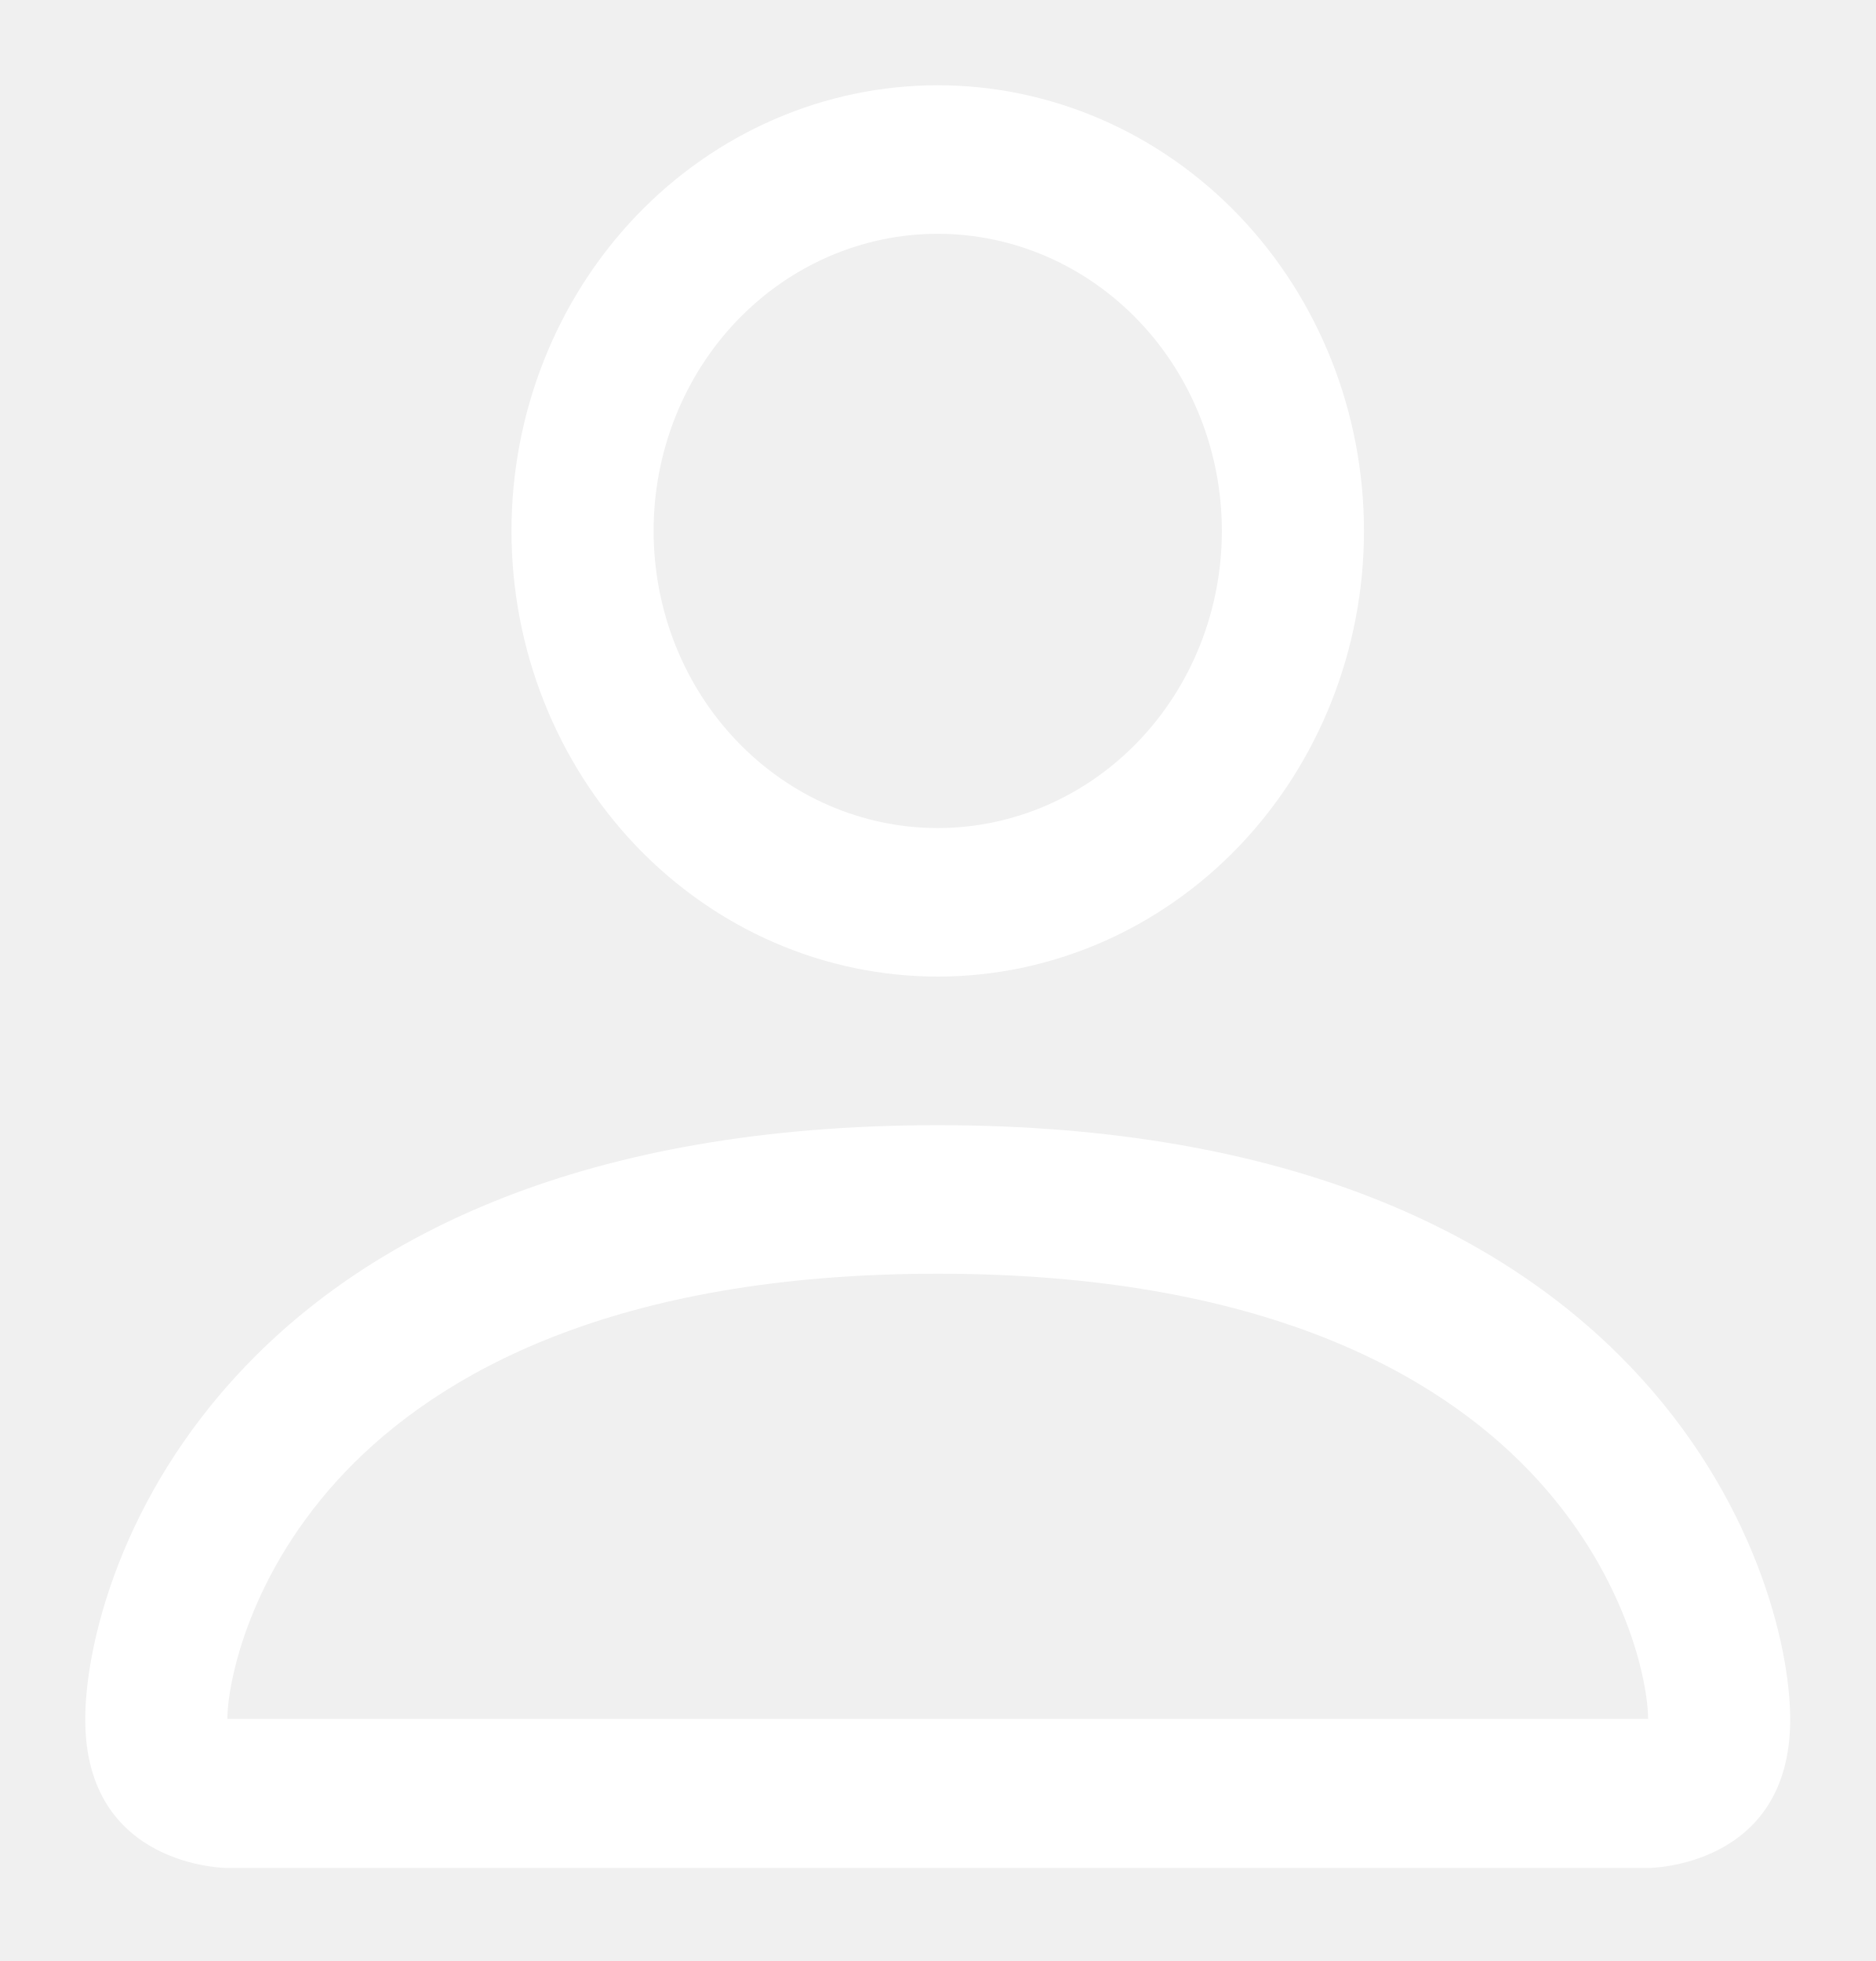
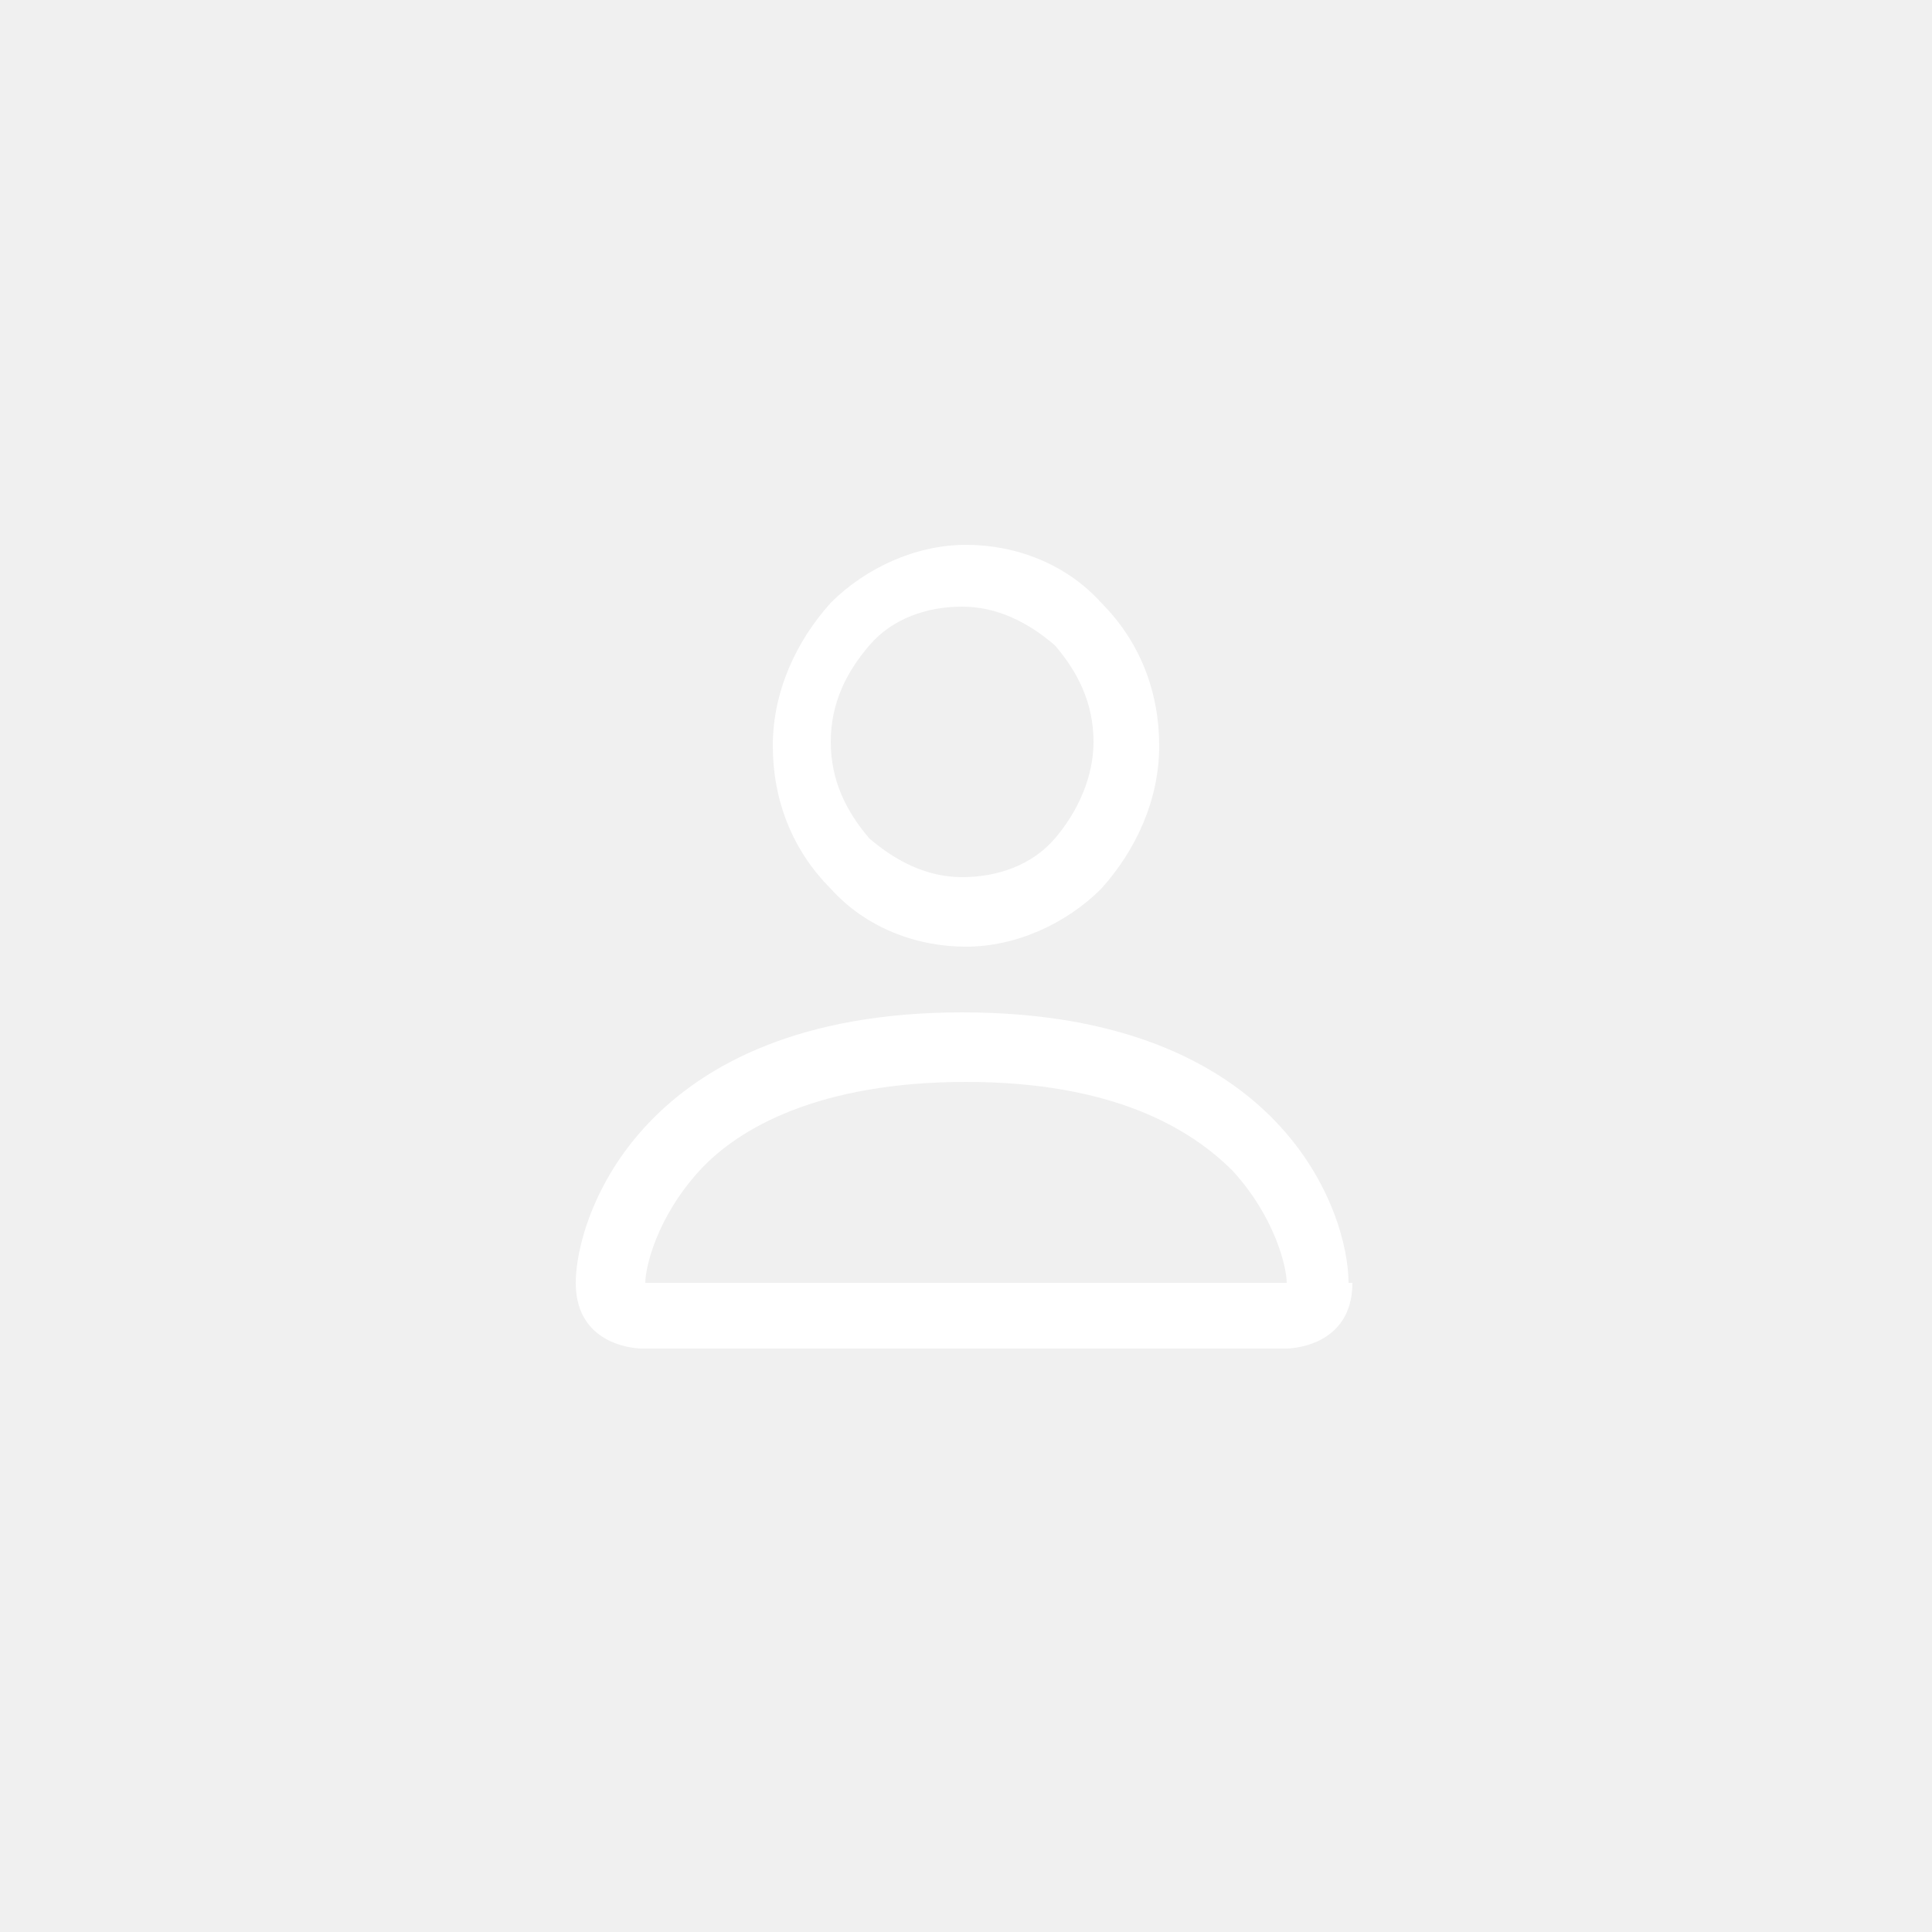
- <svg xmlns="http://www.w3.org/2000/svg" width="22" height="23" viewBox="0 0 22 23" fill="none">
-   <g id="icon - profile">
-     <path id="icon - profile_2" d="M11 11.454C12.326 11.454 13.598 10.904 14.536 9.924C15.473 8.943 16 7.614 16 6.227C16 4.841 15.473 3.511 14.536 2.531C13.598 1.551 12.326 1 11 1C9.674 1 8.402 1.551 7.464 2.531C6.527 3.511 6 4.841 6 6.227C6 7.614 6.527 8.943 7.464 9.924C8.402 10.904 9.674 11.454 11 11.454ZM14.333 6.227C14.333 7.152 13.982 8.038 13.357 8.691C12.732 9.345 11.884 9.712 11 9.712C10.116 9.712 9.268 9.345 8.643 8.691C8.018 8.038 7.667 7.152 7.667 6.227C7.667 5.303 8.018 4.417 8.643 3.763C9.268 3.11 10.116 2.742 11 2.742C11.884 2.742 12.732 3.11 13.357 3.763C13.982 4.417 14.333 5.303 14.333 6.227ZM21 20.167C21 21.909 19.333 21.909 19.333 21.909H2.667C2.667 21.909 1 21.909 1 20.167C1 18.424 2.667 13.197 11 13.197C19.333 13.197 21 18.424 21 20.167ZM19.333 20.16C19.332 19.731 19.077 18.442 17.947 17.26C16.86 16.124 14.815 14.939 11 14.939C7.185 14.939 5.14 16.124 4.053 17.26C2.923 18.442 2.67 19.731 2.667 20.16H19.333Z" fill="white" />
-   </g>
+ <svg xmlns="http://www.w3.org/2000/svg" id="Layer_1" version="1.1" viewBox="0 0 50 50">
+   <path d="M25,24.5c1.3,0,2.6-.6,3.5-1.5.9-1,1.5-2.3,1.5-3.7s-.5-2.7-1.5-3.7c-.9-1-2.2-1.5-3.5-1.5s-2.6.6-3.5,1.5c-.9,1-1.5,2.3-1.5,3.7s.5,2.7,1.5,3.7c.9,1,2.2,1.5,3.5,1.5ZM28.3,19.2c0,.9-.4,1.8-1,2.5-.6.7-1.5,1-2.4,1s-1.7-.4-2.4-1c-.6-.7-1-1.5-1-2.5s.4-1.8,1-2.5c.6-.7,1.5-1,2.4-1s1.7.4,2.4,1c.6.7,1,1.5,1,2.5ZM35,33.2c0,1.7-1.7,1.7-1.7,1.7h-16.7s-1.7,0-1.7-1.7,1.7-7,10-7,10,5.2,10,7ZM33.3,33.2c0-.4-.3-1.7-1.4-2.9-1.1-1.1-3.1-2.3-6.9-2.3s-5.9,1.2-6.9,2.3c-1.1,1.2-1.4,2.5-1.4,2.9h16.7Z" fill="#fff" />
</svg>
